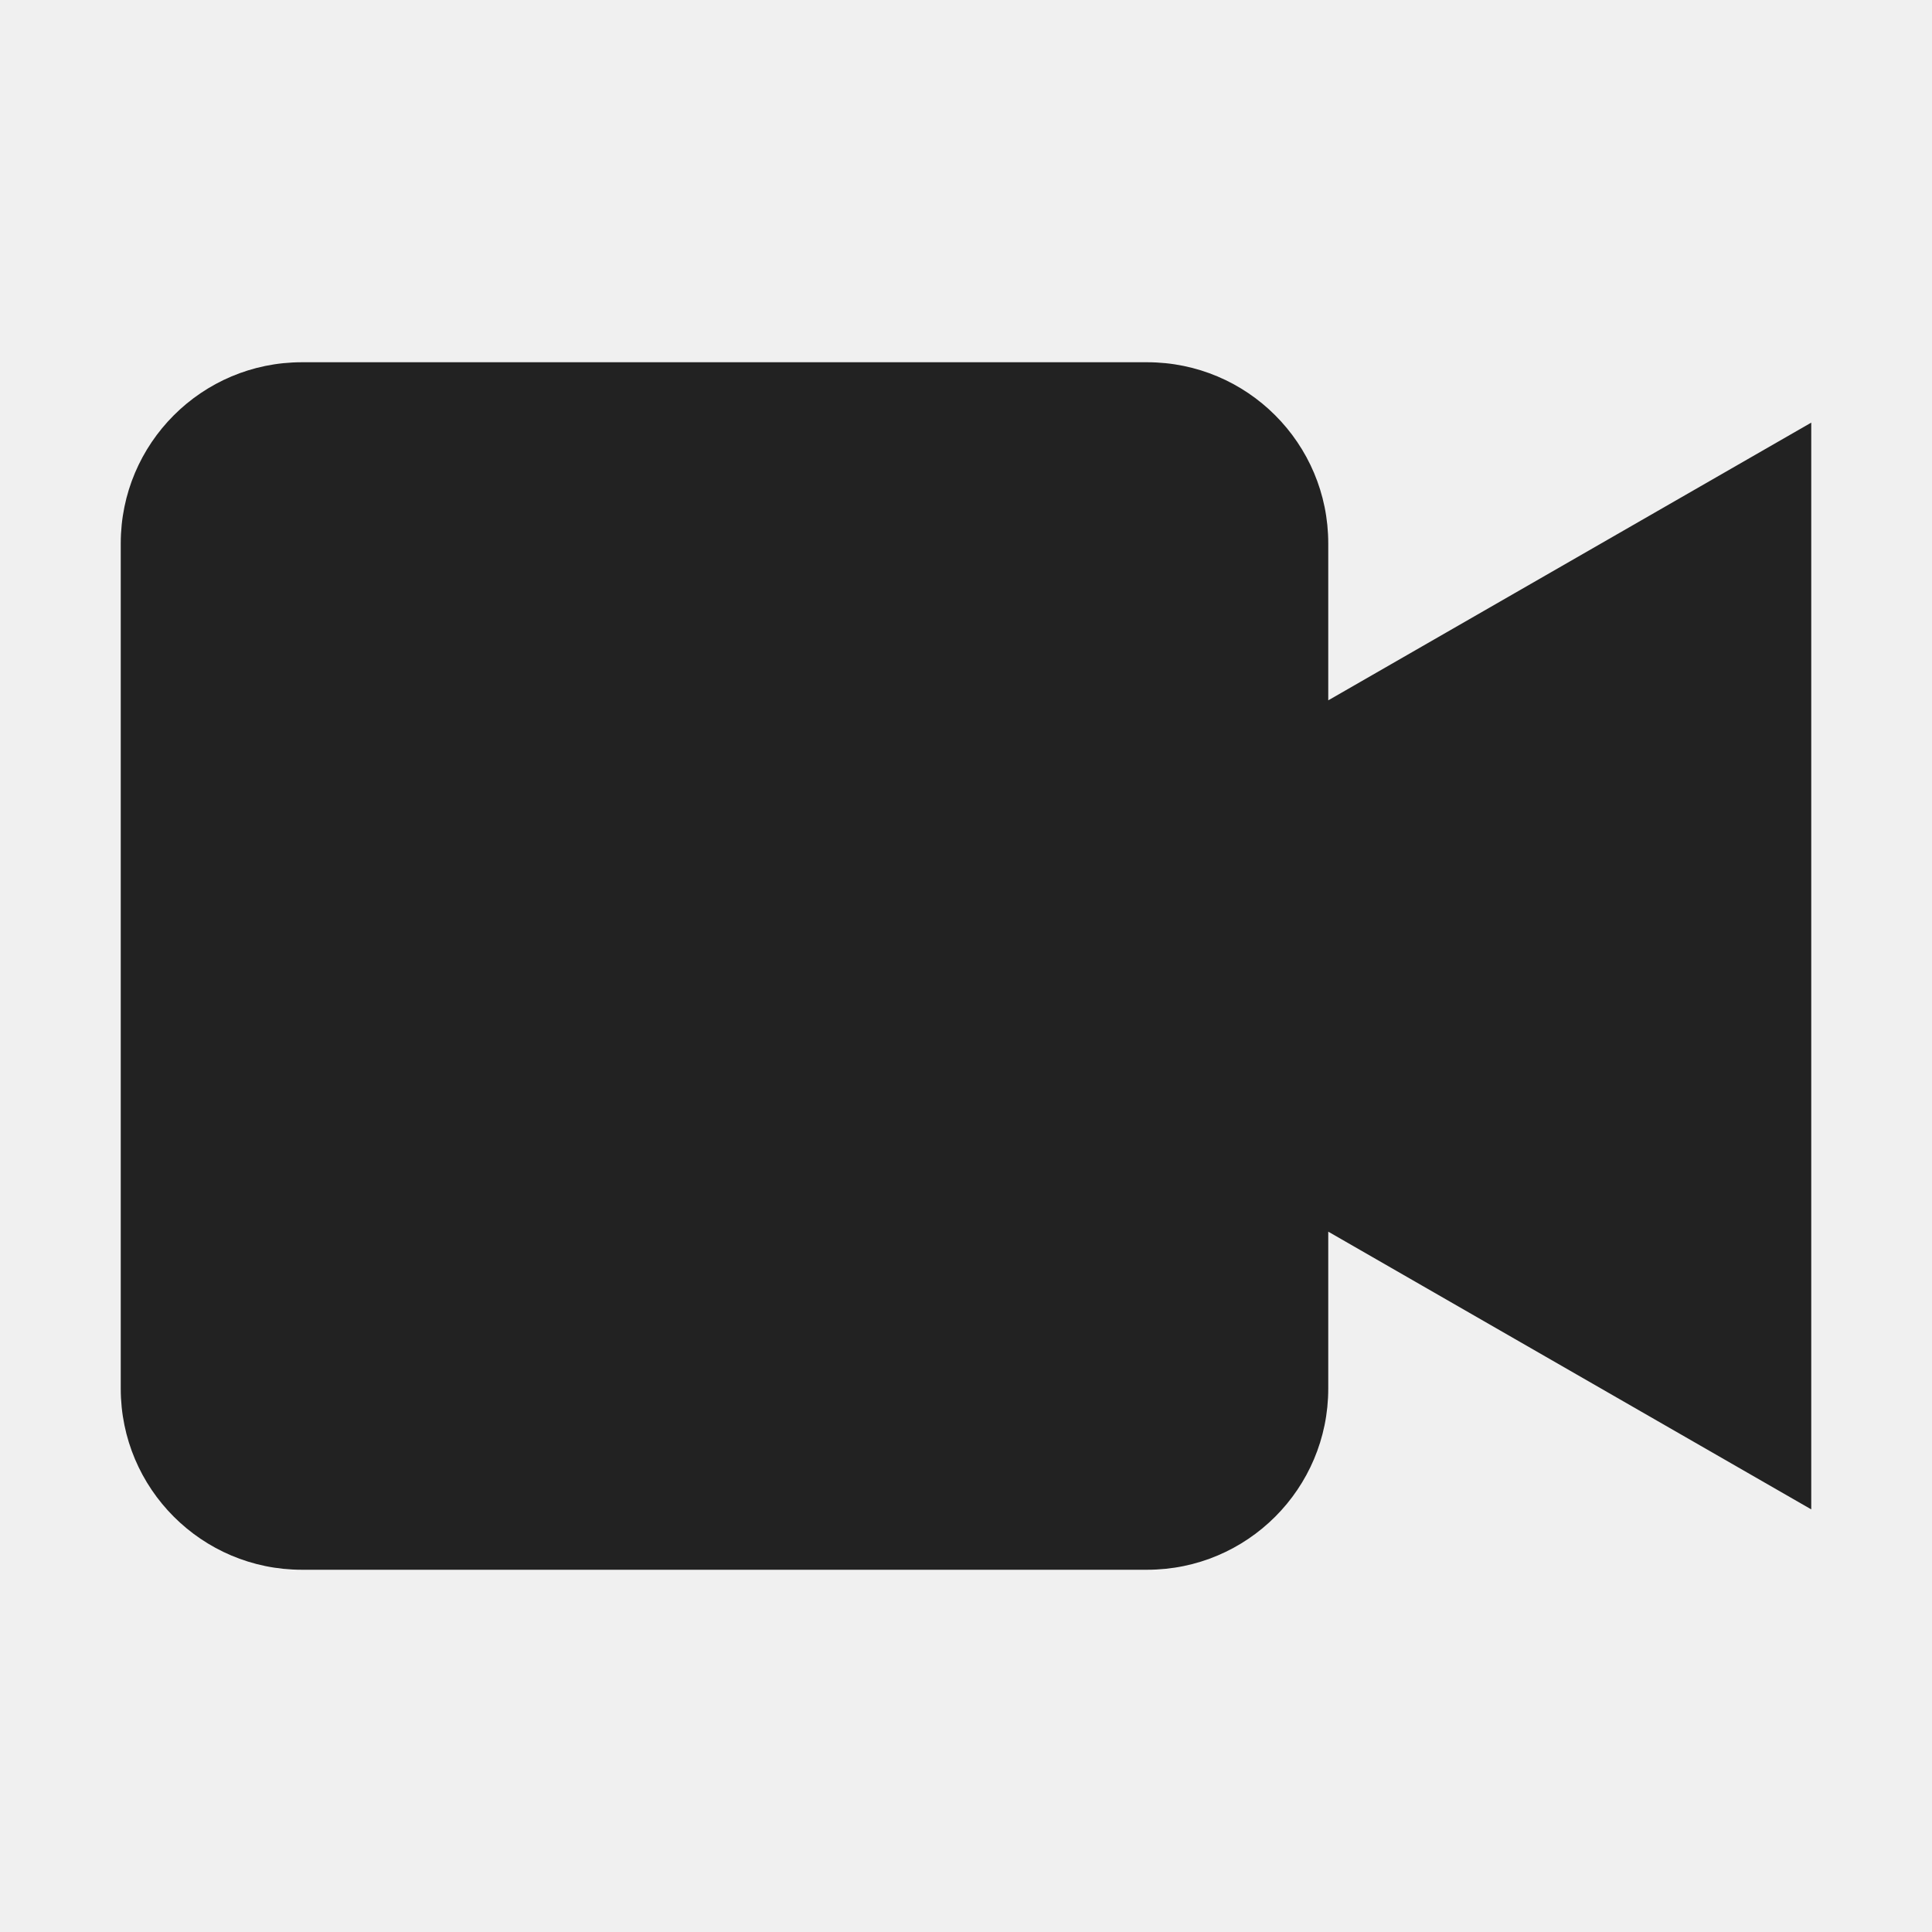
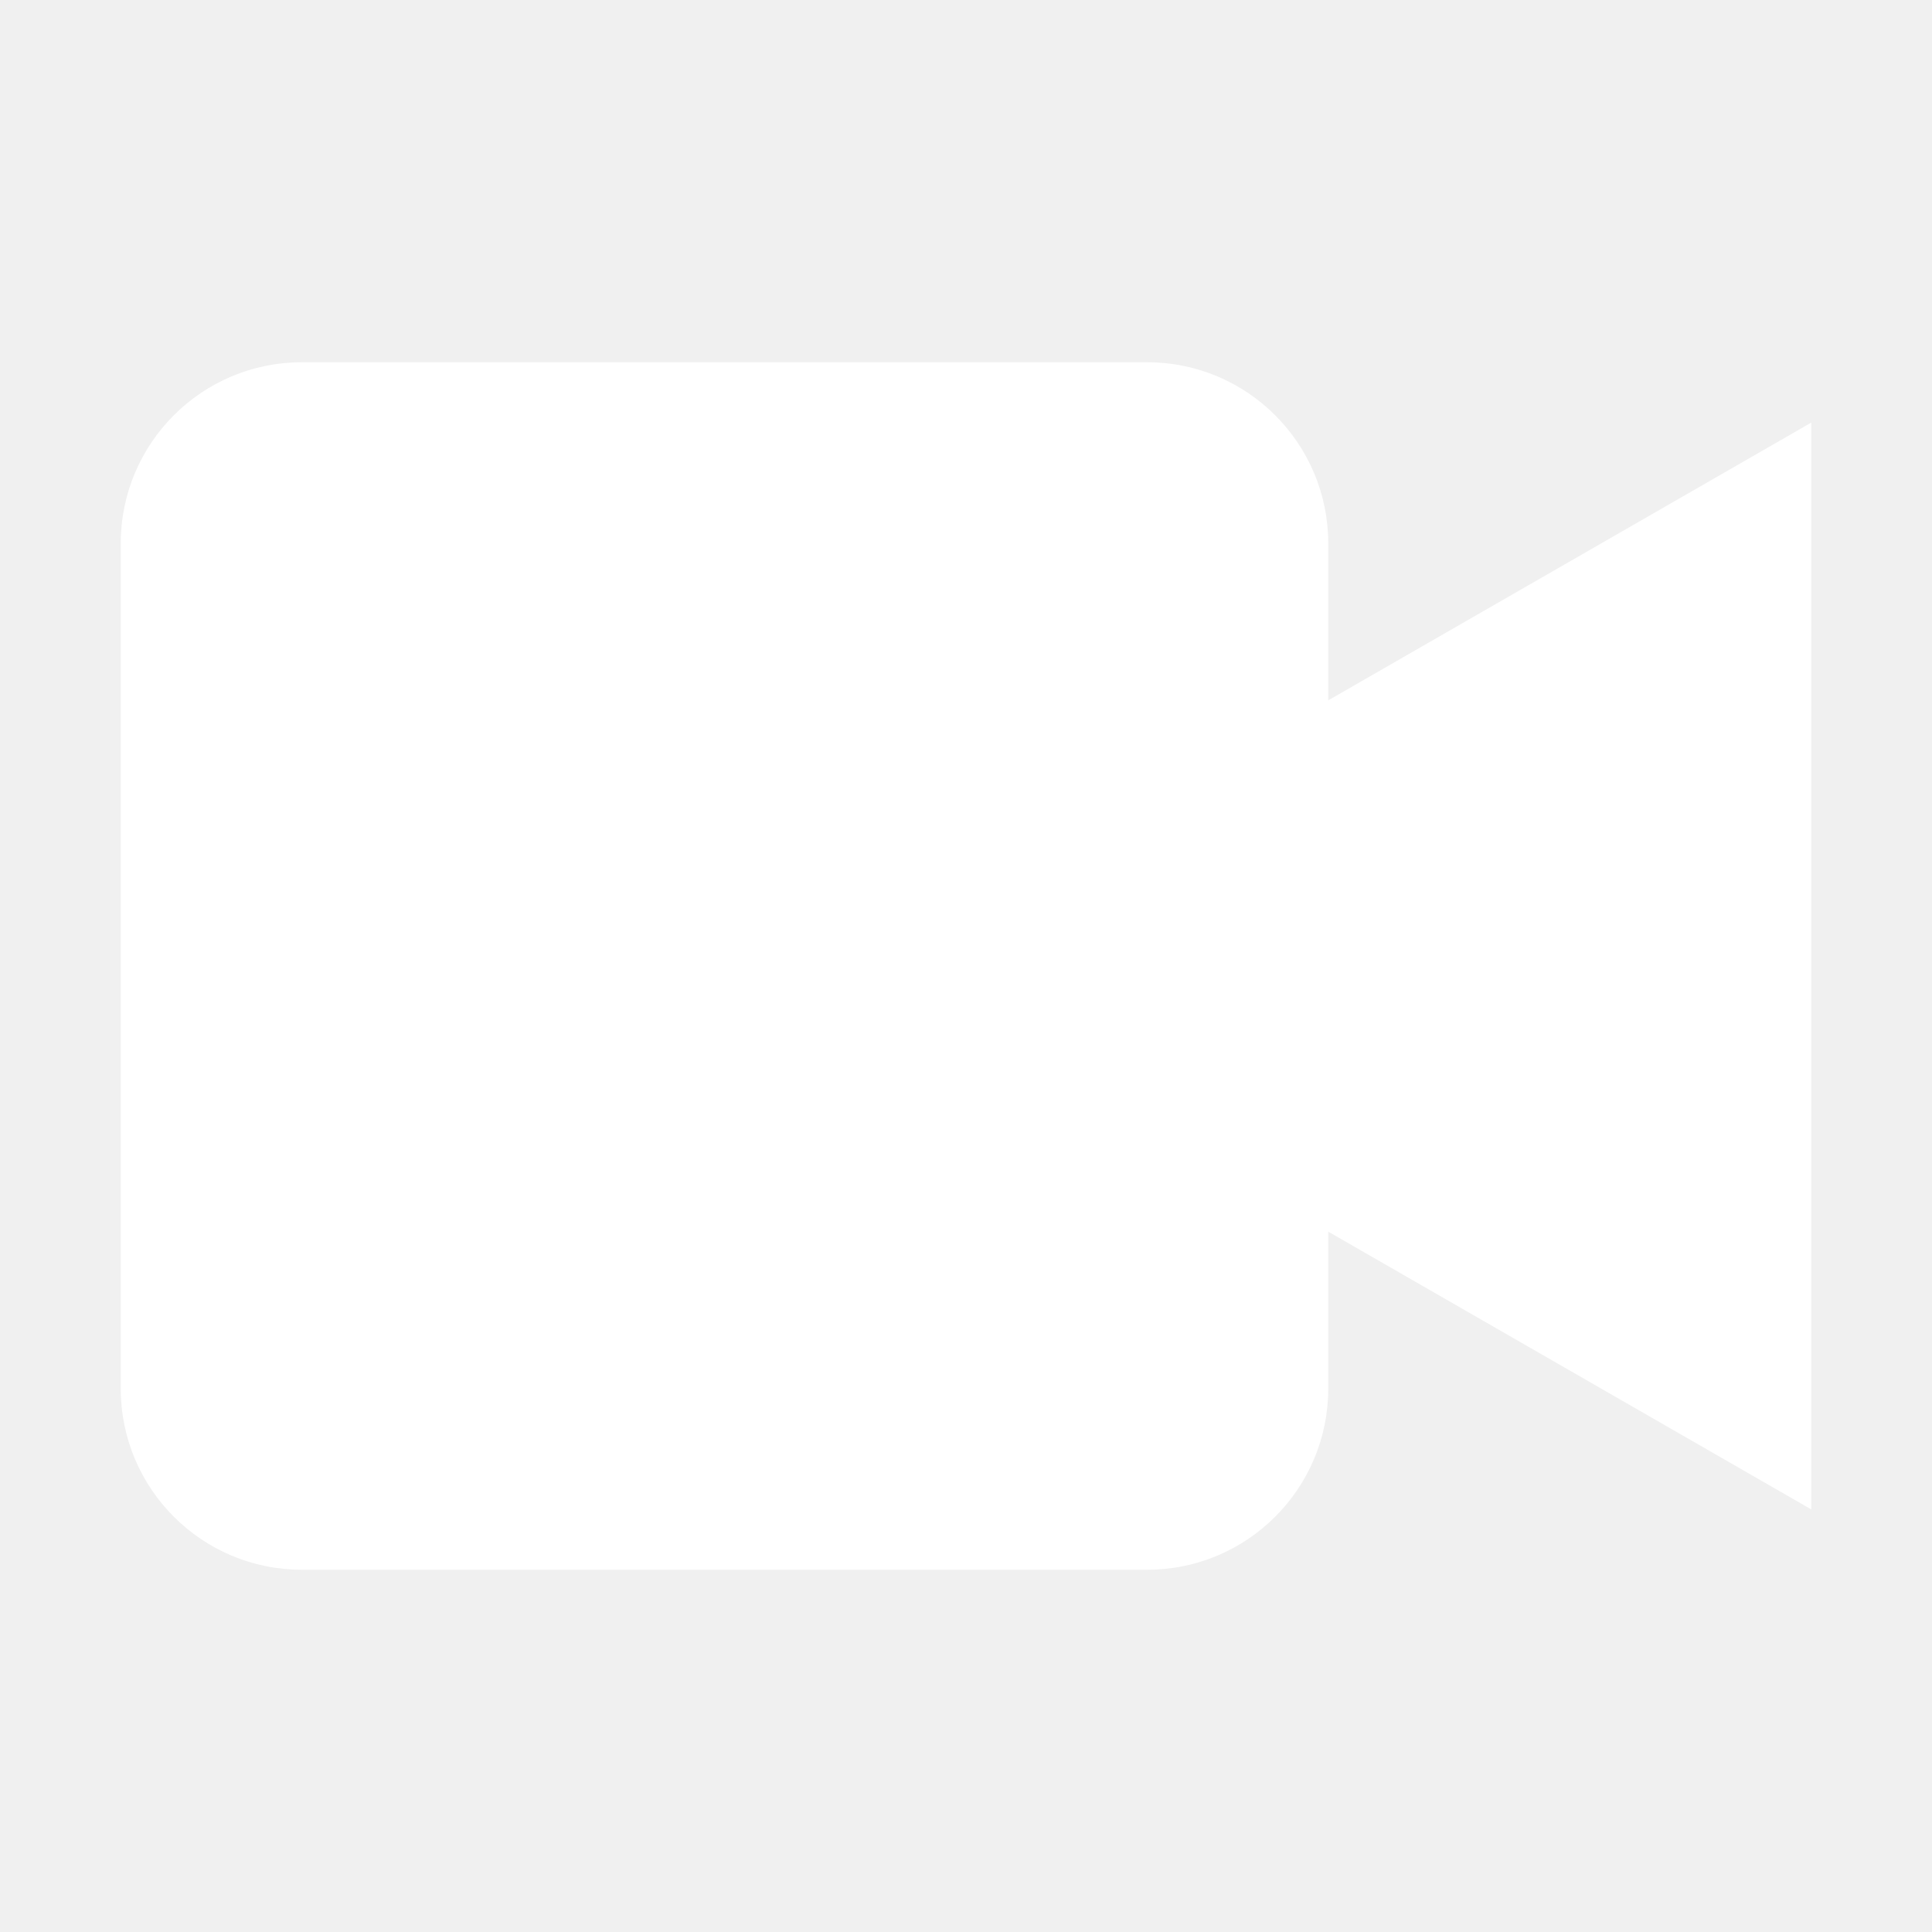
<svg xmlns="http://www.w3.org/2000/svg" width="16" height="16" viewBox="0 0 16 16">
-   <path fill="#222" fill-rule="evenodd" d="M1 4.5A1.5 1.5 0 0 1 2.5 3h7A1.5 1.5 0 0 1 11 4.5v1.3l4-2.3v9l-4-2.3v1.3A1.5 1.5 0 0 1 9.5 13h-7A1.5 1.5 0 0 1 1 11.5z" />
+   <path fill="#fff" fill-rule="evenodd" d="M1 4.5A1.5 1.5 0 0 1 2.5 3h7A1.5 1.5 0 0 1 11 4.5v1.3l4-2.3v9l-4-2.3v1.3A1.5 1.5 0 0 1 9.5 13h-7A1.5 1.5 0 0 1 1 11.5z" />
</svg>
